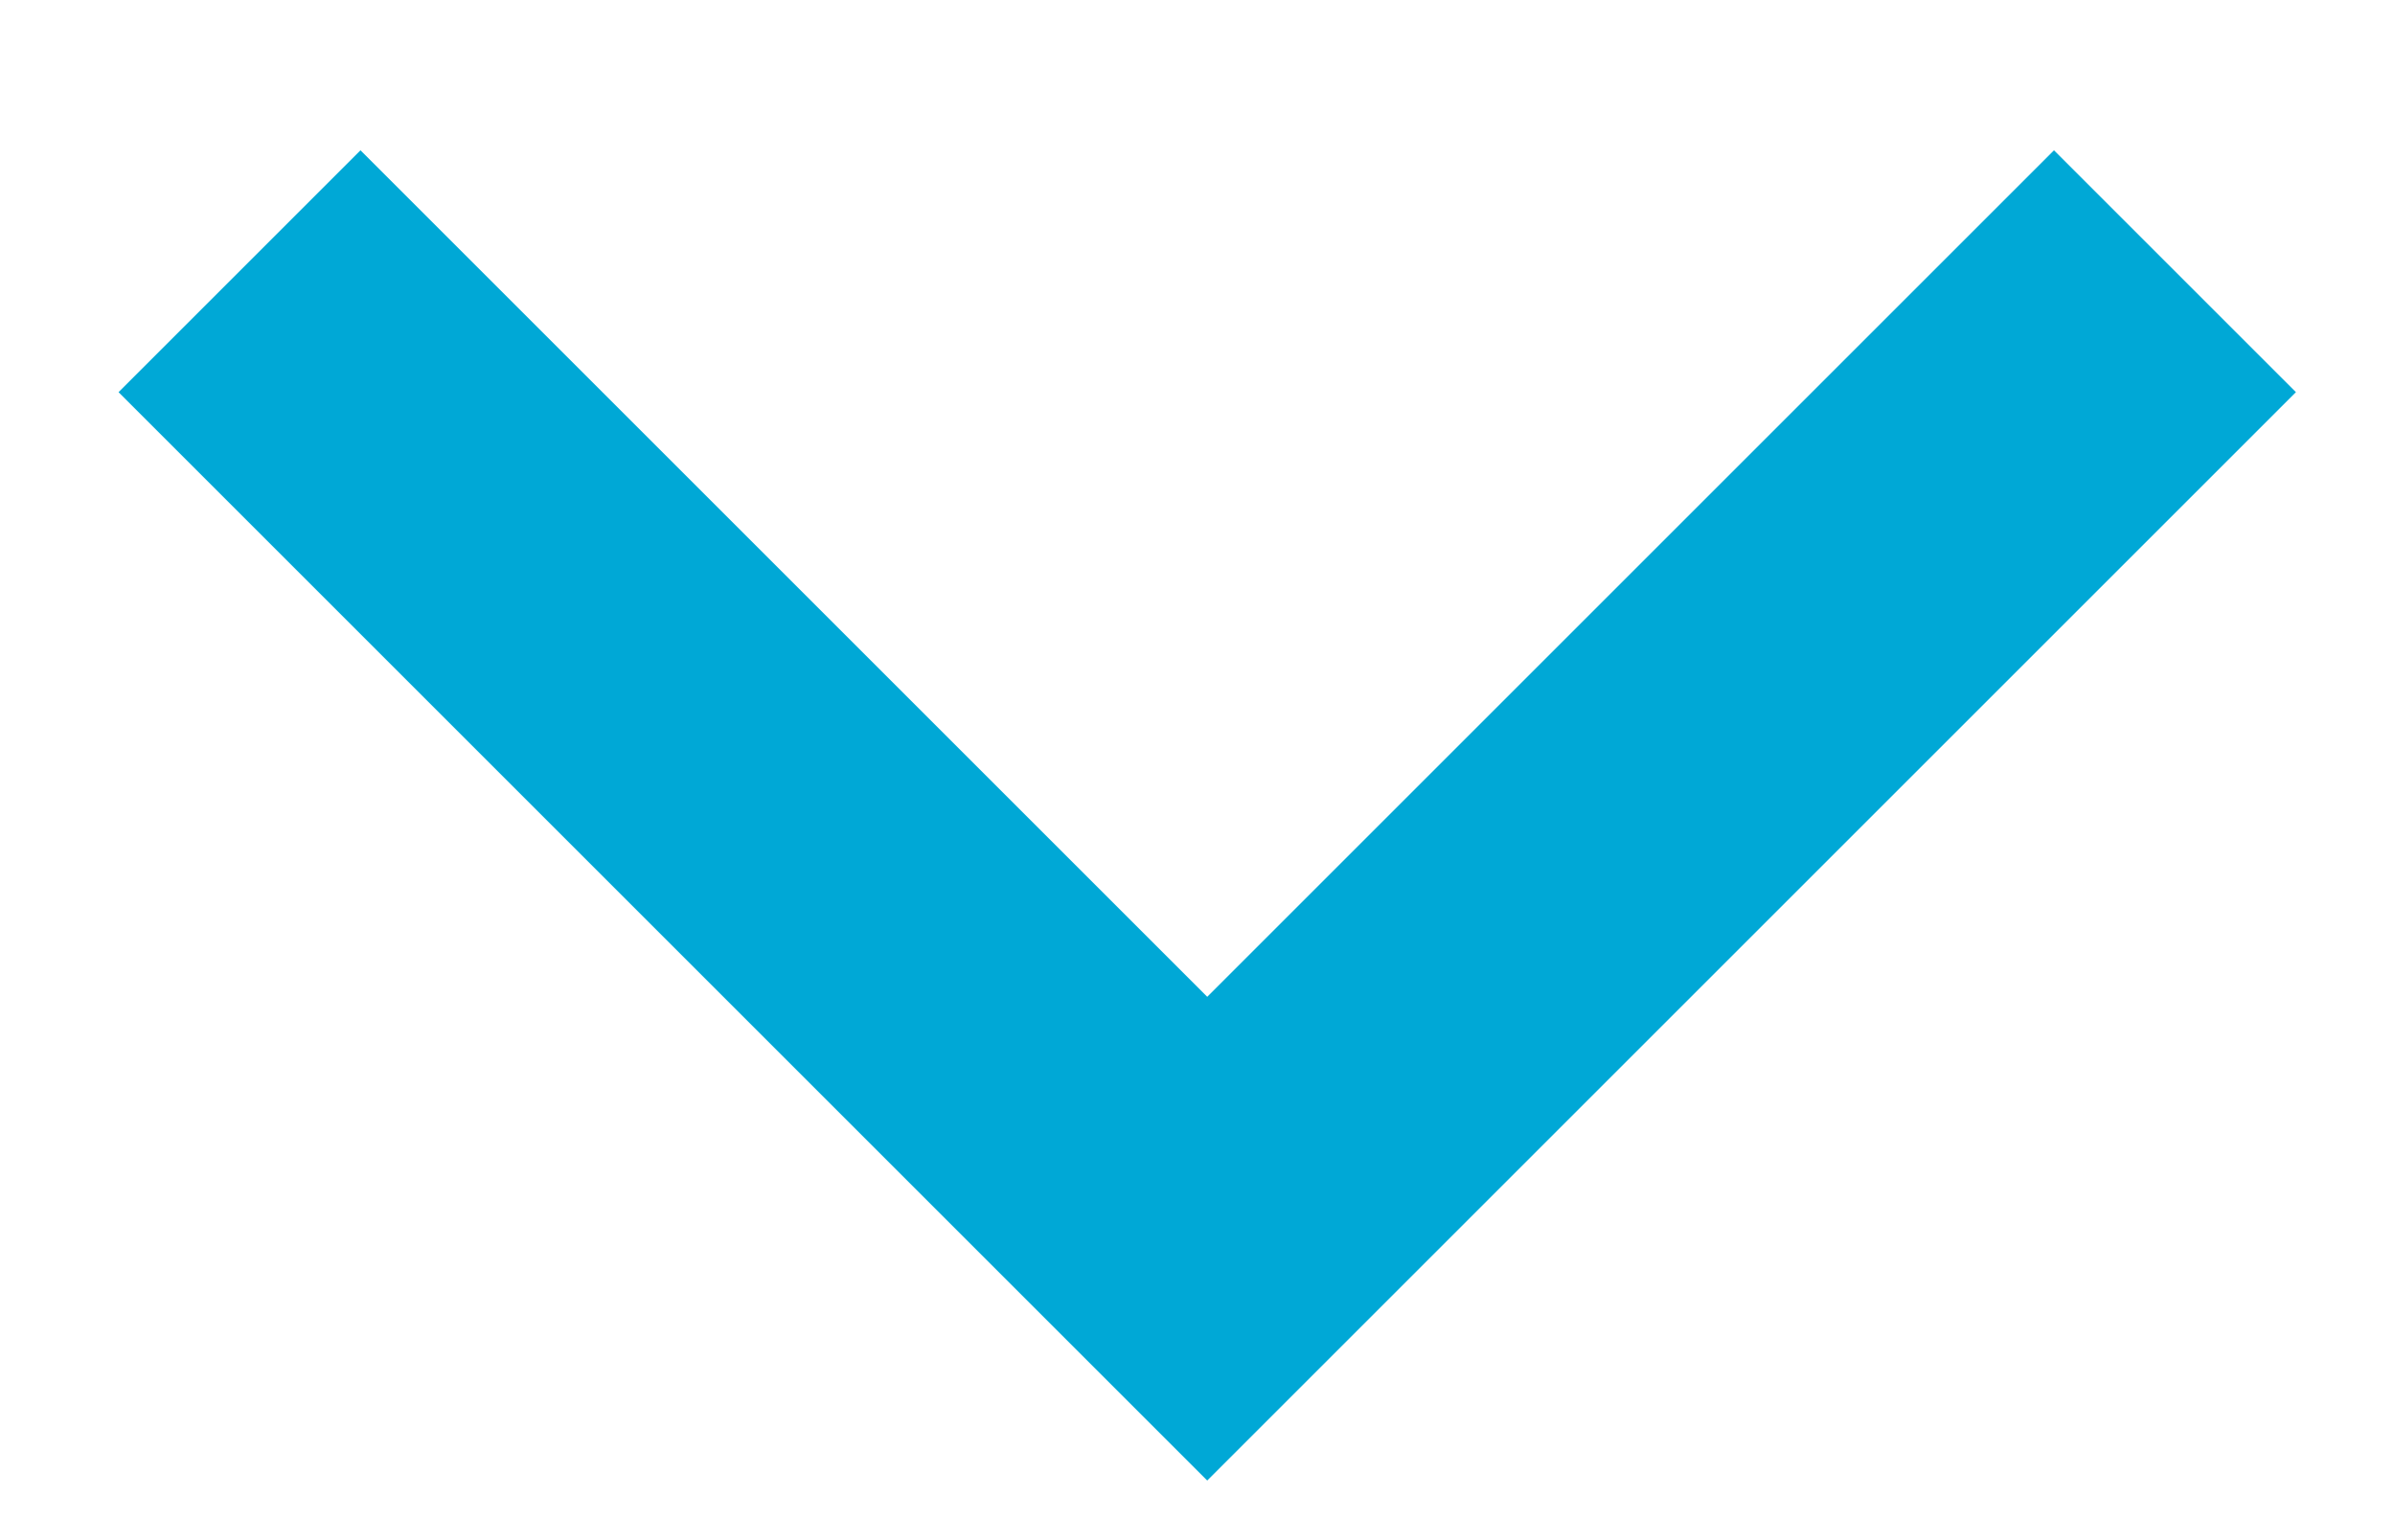
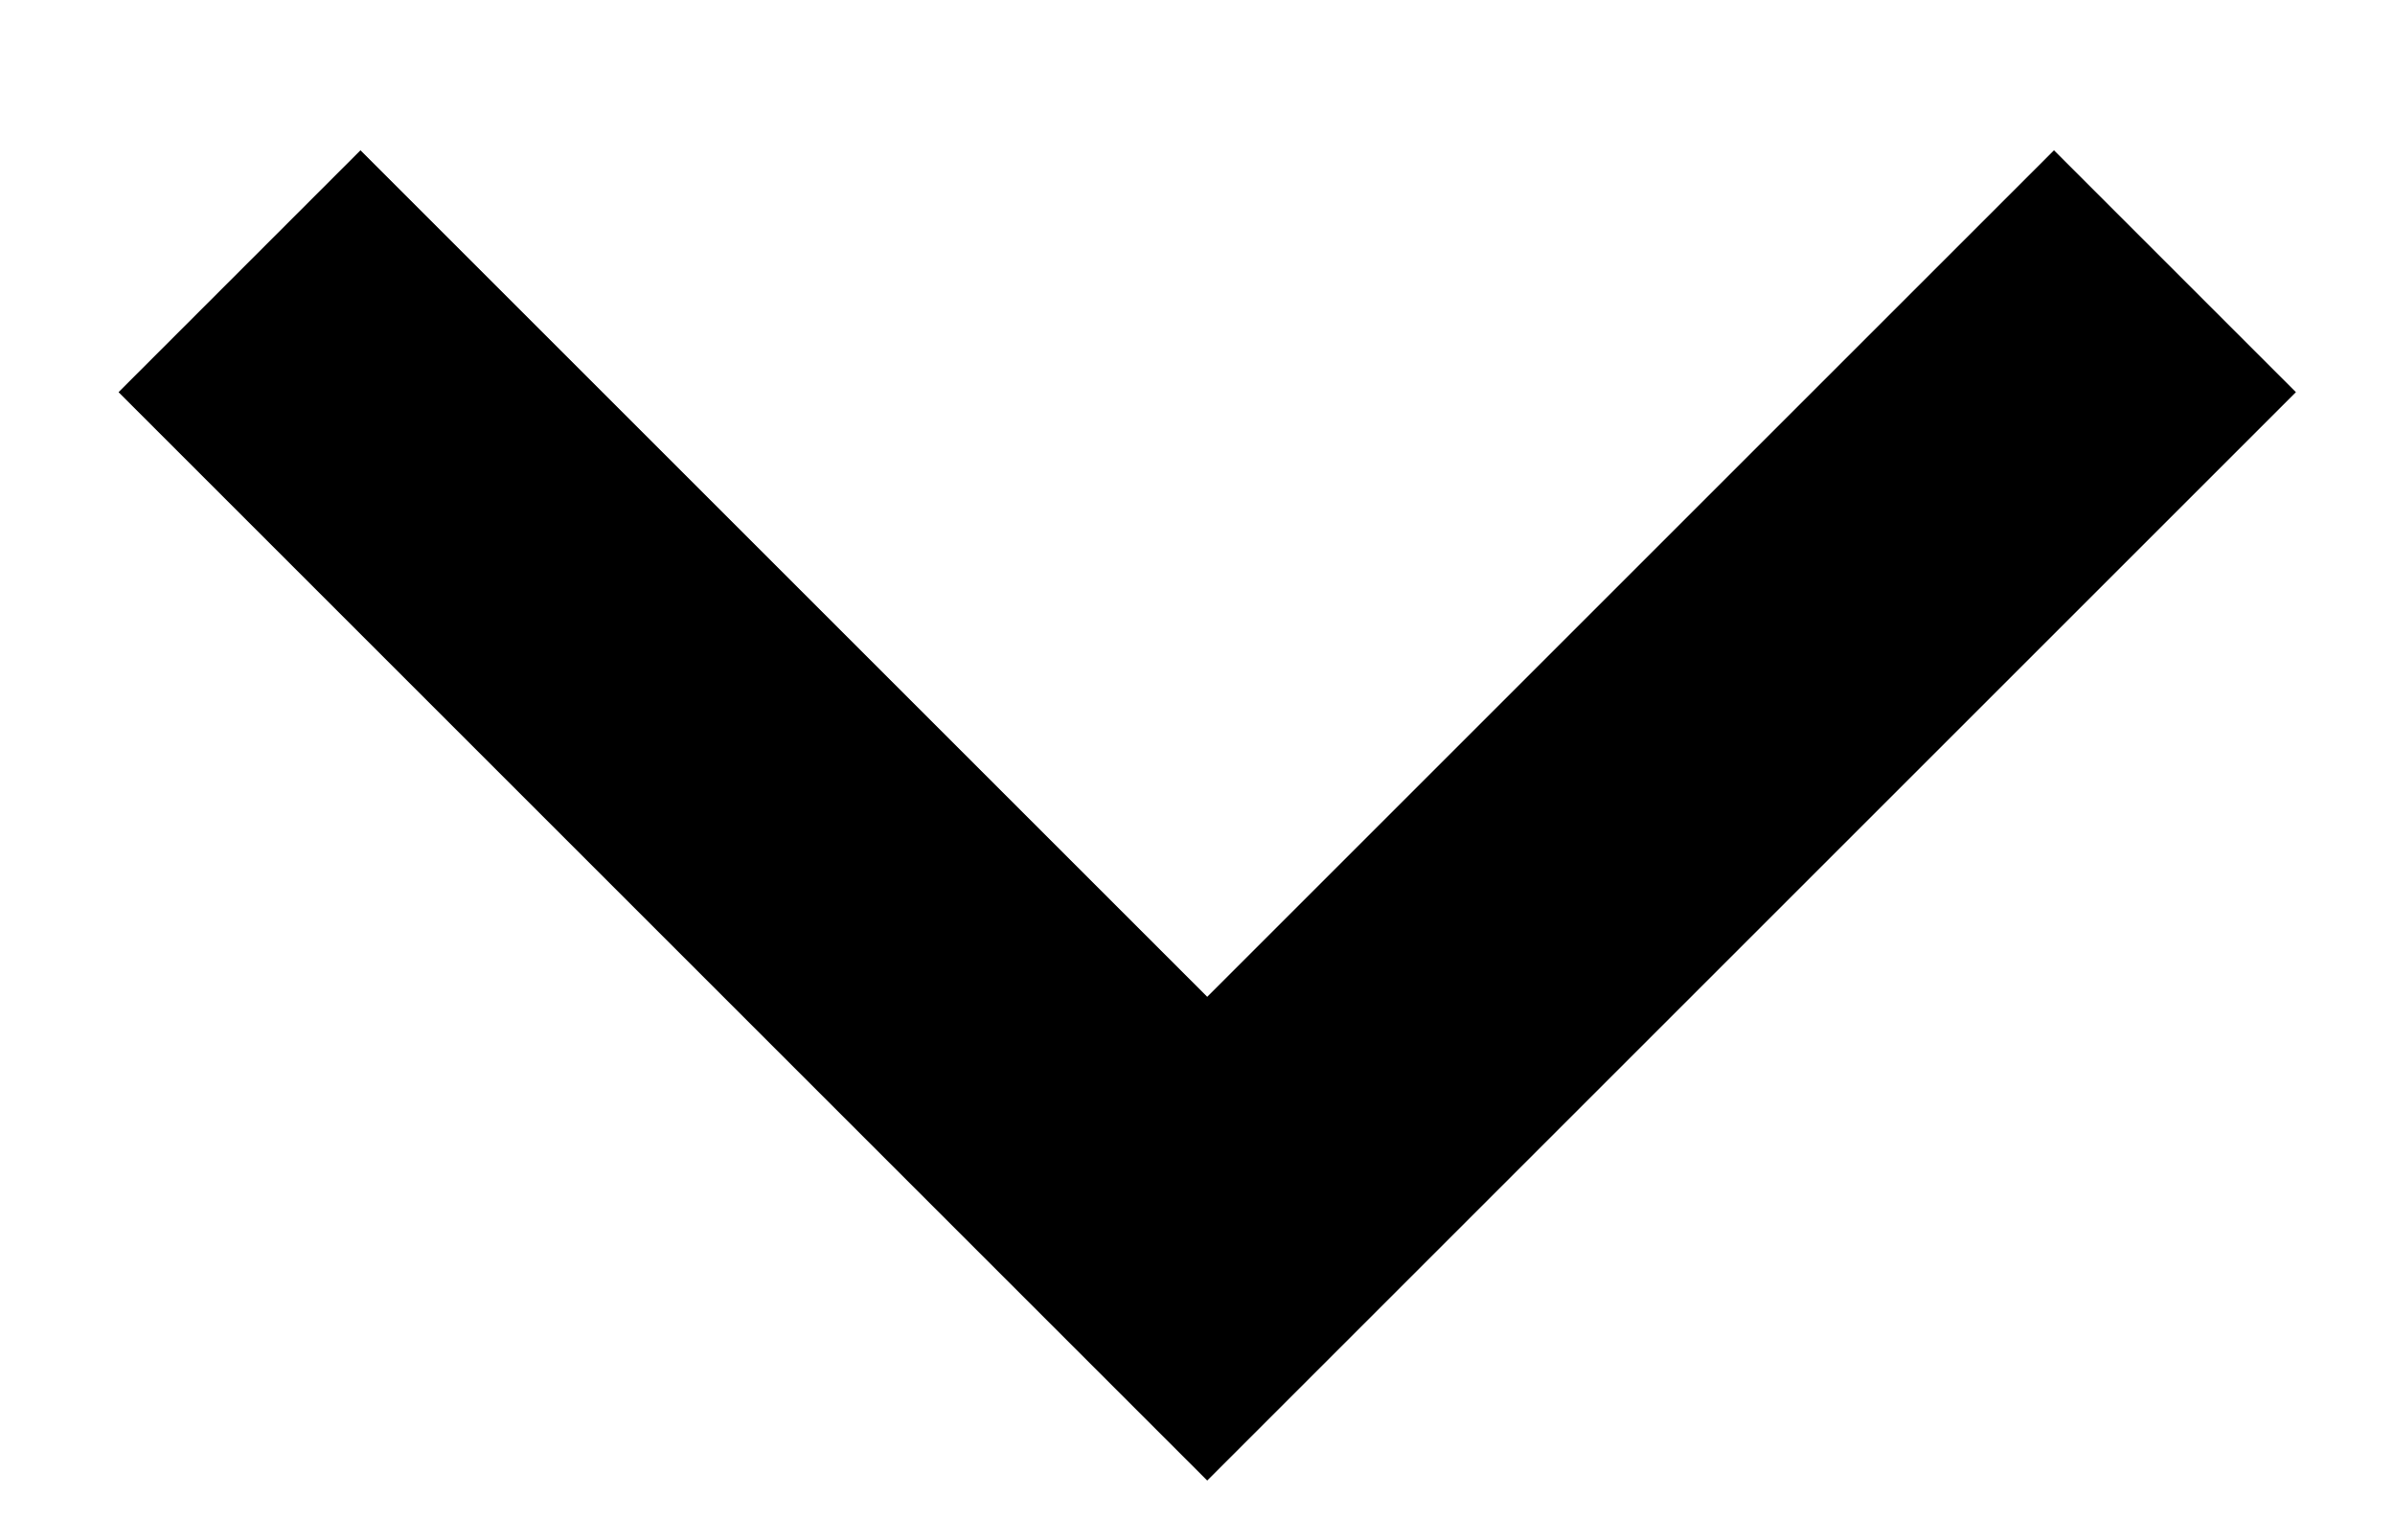
<svg xmlns="http://www.w3.org/2000/svg" width="14px" height="9px" viewBox="0 0 14 9" version="1.1">
-   <g id="down.jsx" transform="translate(0, -5)" fill="#00A8D6" fill-rule="nonzero">
-     <polygon fill="#00a8d6" id="path-1" transform="translate(7.056854, 7.292893) rotate(45) translate(-7.056854, -7.292893) " points="9.557 9.793 9.557 2.793 11.557 2.793 11.557 11.793 2.557 11.793 2.557 9.793" />
+   <g id="down.jsx" transform="translate(0, -5)" fill="##191919" fill-rule="nonzero">
+     <polygon fill="##191919" id="path-1" transform="translate(7.056854, 7.292893) rotate(45) translate(-7.056854, -7.292893) " points="9.557 9.793 9.557 2.793 11.557 2.793 11.557 11.793 2.557 11.793 2.557 9.793" />
  </g>
</svg>
